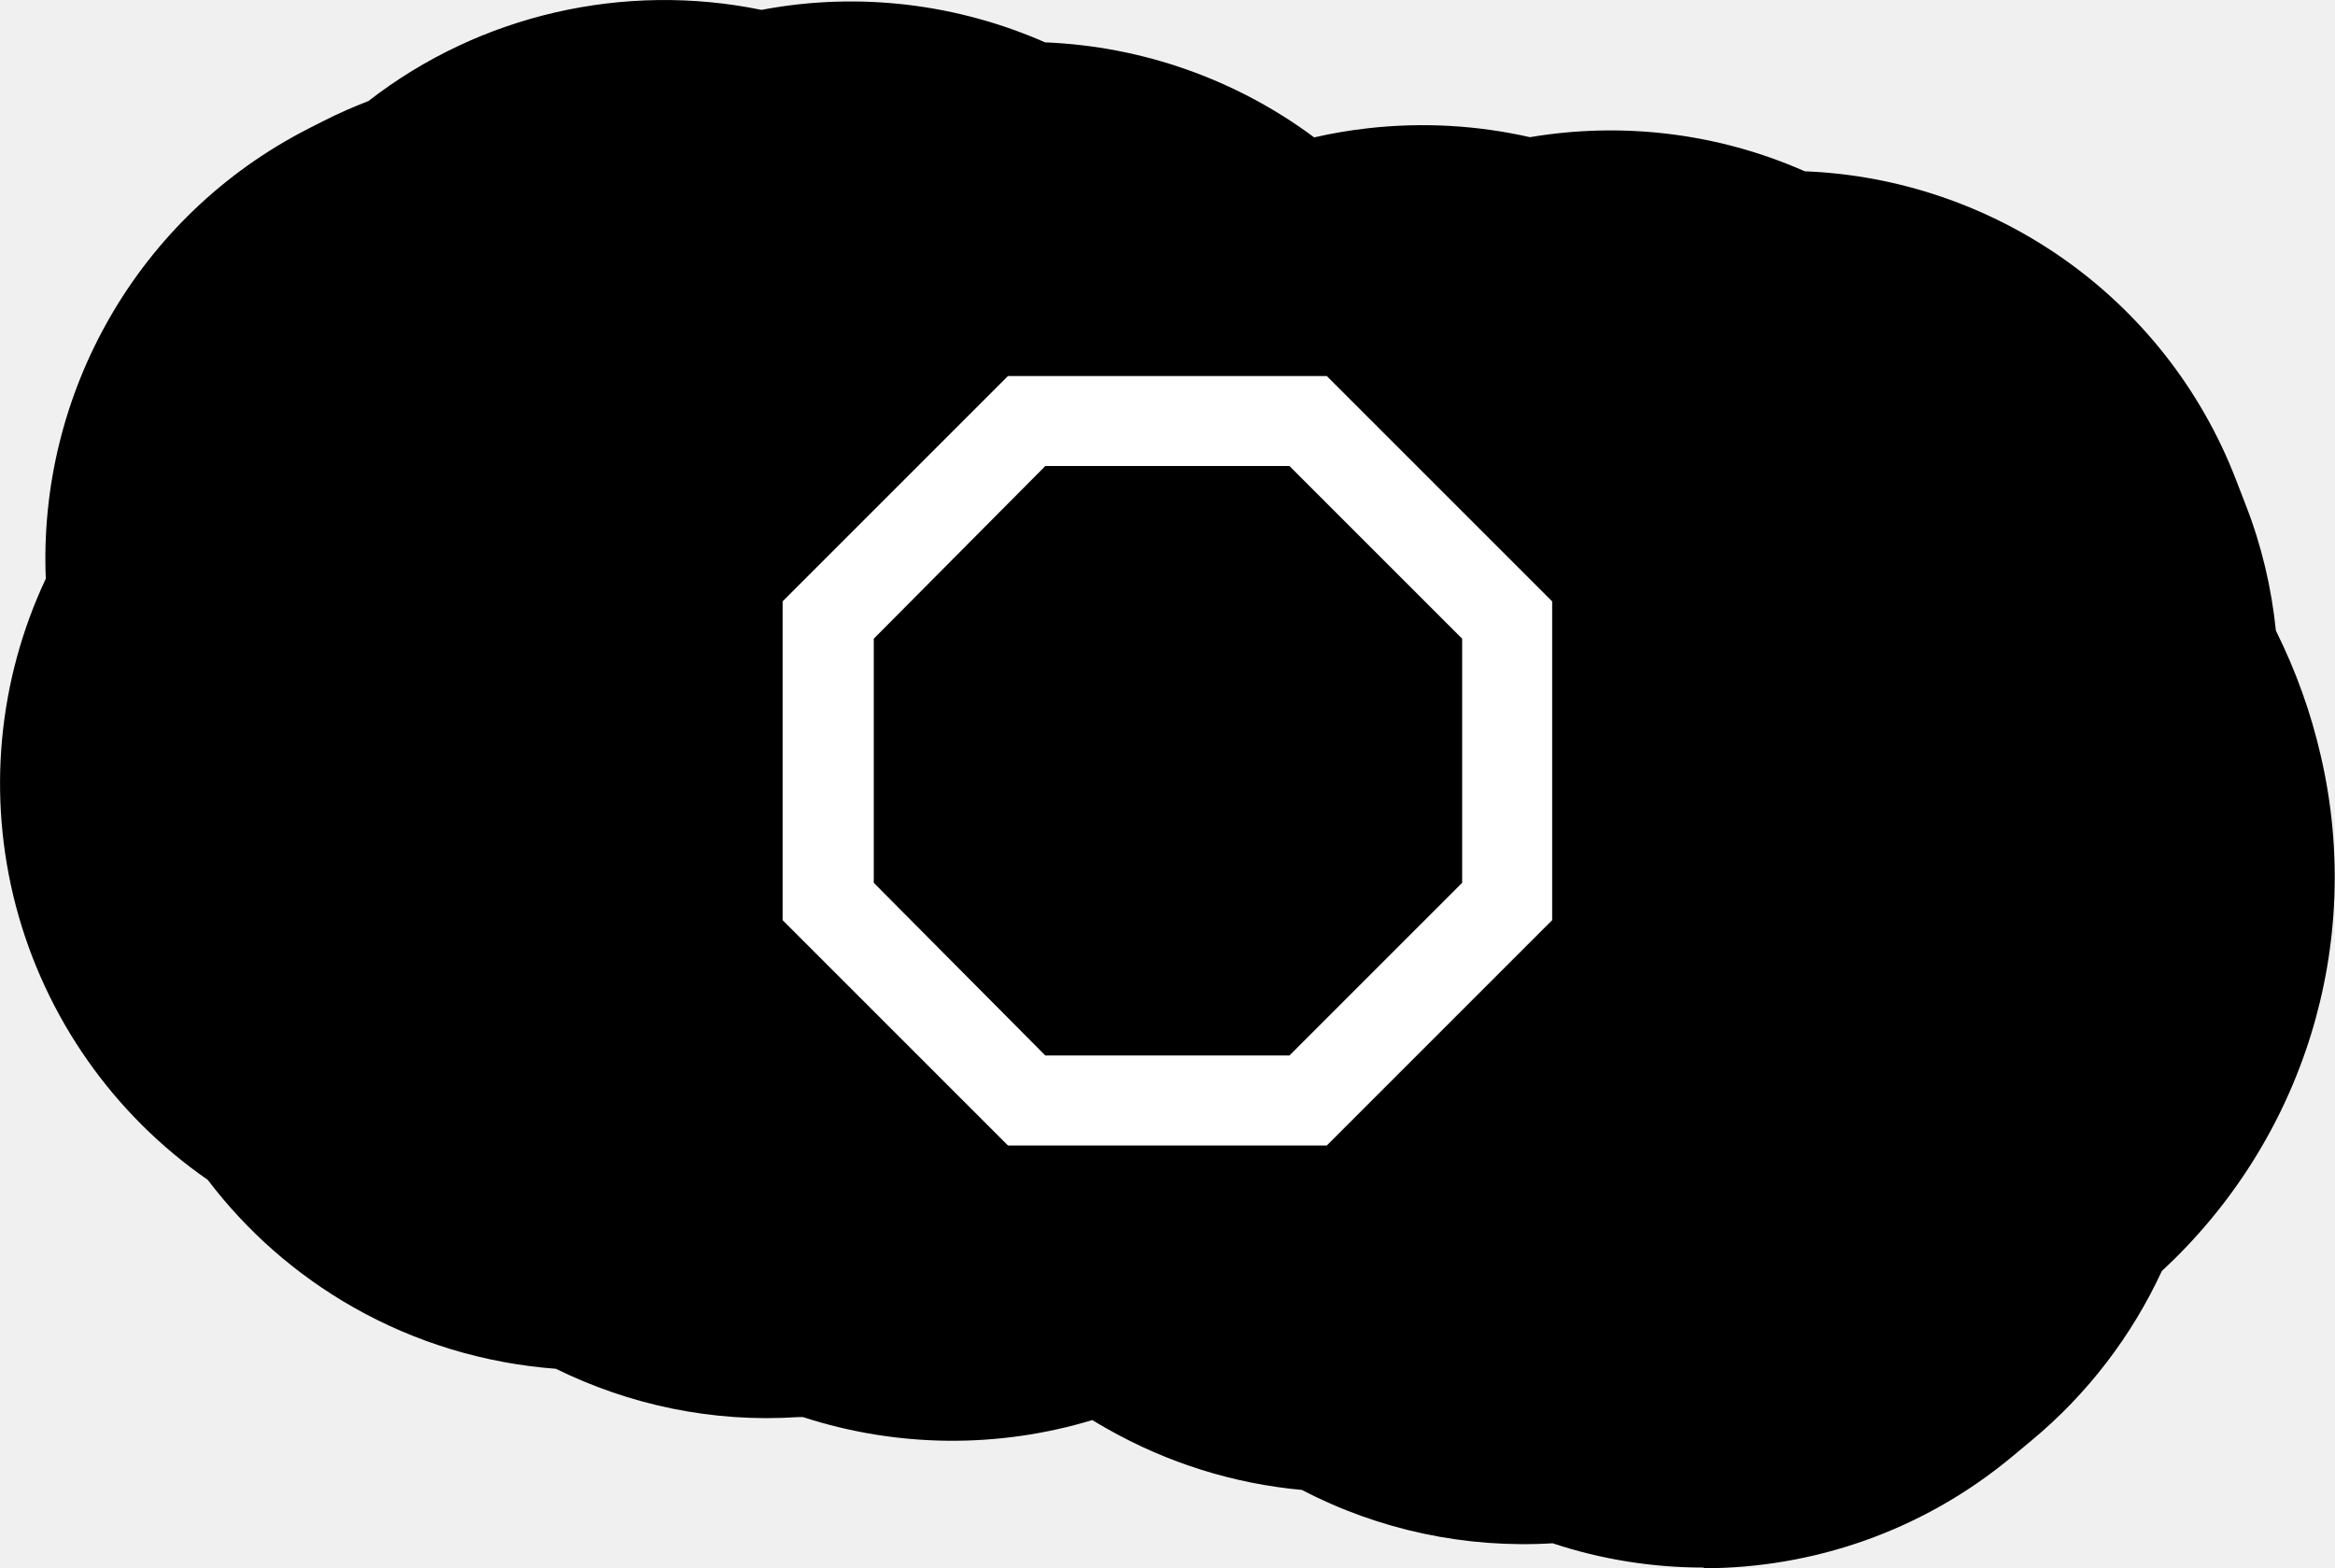
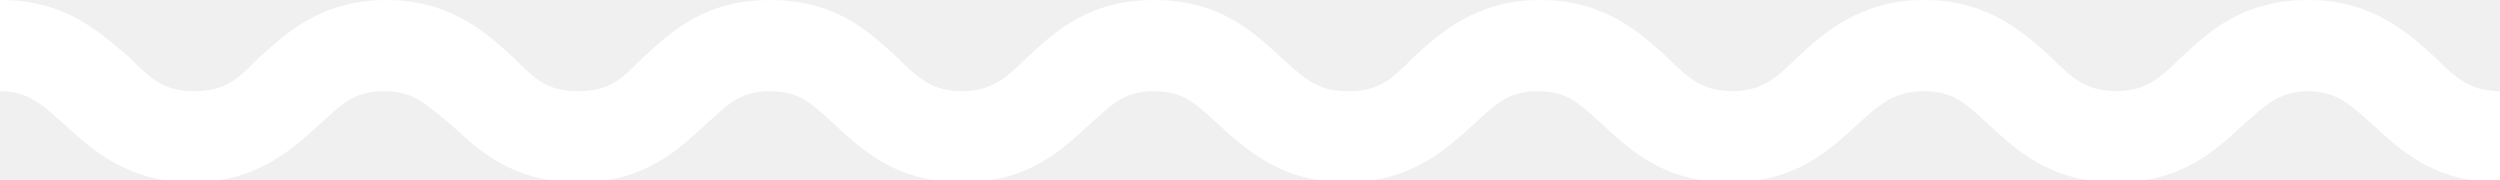
- <svg xmlns="http://www.w3.org/2000/svg" id="Layer_2" data-name="Layer 2" viewBox="0 0 101.95 68.45">
+ <svg xmlns="http://www.w3.org/2000/svg" id="Layer_2" version="1.1" viewBox="0 0 104.2 7.5">
  <defs>
    <style>
-       .cls-1 {
+       .st0 {
        fill: #fff;
      }
    </style>
  </defs>
-   <g id="Layer_1-2" data-name="Layer 1">
-     <path d="M74.38,68.45c-2.23,0-4.45-.35-6.59-1.06-3.78.23-7.57-.57-10.95-2.33-2.96-.27-5.86-1.17-8.5-2.67-.22-.12-.43-.25-.65-.38-4.09,1.24-8.51,1.21-12.63-.13h-.21c-3.77.25-7.39-.54-10.58-2.11-3.08-.23-6.11-1.13-8.85-2.69-2.5-1.42-4.65-3.32-6.35-5.56-4.1-2.84-7.09-7.07-8.38-11.97-1.26-4.81-.77-9.86,1.31-14.28-.34-8.04,3.97-15.83,11.48-19.66l.63-.32c.65-.33,1.31-.62,1.98-.88C20.98.61,27.29-.79,33.24.43c.04,0,.08-.01.12-.02,4.18-.77,8.45-.24,12.27,1.44,4.25.17,8.35,1.62,11.75,4.15.77-.18,1.56-.31,2.35-.4,2.39-.27,4.77-.13,7.07.39,3.97-.67,8.15-.21,12,1.49,8.18.32,15.71,5.42,18.82,13.45l.44,1.14c.69,1.77,1.12,3.61,1.31,5.47.86,1.73,1.53,3.57,1.97,5.51,1.89,8.21-.77,16.73-6.95,22.45-1.31,2.83-3.24,5.37-5.7,7.41l-.89.74c-3.88,3.21-8.65,4.83-13.42,4.83Z" />
-     <path class="cls-1" d="M34.17,40.18v-13.92l9.84-9.84h13.92l9.84,9.84v13.92l-9.84,9.84h-13.92l-9.84-9.84ZM45.64,46.09h10.66l7.54-7.54v-10.66l-7.54-7.54h-10.66l-7.49,7.54v10.66l7.49,7.54Z" />
+   <g id="Ebene_2">
+     <path class="st0" d="M96.2,0c-2.8,0-4.2,1.4-5.3,2.4-.9.9-1.5,1.4-2.7,1.4s-1.8-.5-2.7-1.4c-1.1-1-2.6-2.4-5.3-2.4s-4.2,1.4-5.3,2.4c-.9.9-1.5,1.4-2.7,1.4s-1.8-.5-2.7-1.4c-1.1-1-2.6-2.4-5.3-2.4s-4.2,1.4-5.3,2.4c-.9.9-1.4,1.4-2.7,1.4s-1.8-.5-2.8-1.4c-1.1-1-2.5-2.4-5.3-2.4s-4.2,1.4-5.3,2.4c-.9.9-1.5,1.4-2.7,1.4s-1.8-.5-2.7-1.4c-1.1-1-2.5-2.4-5.3-2.4s-4.2,1.4-5.3,2.4c-.9.9-1.4,1.4-2.7,1.4s-1.8-.5-2.7-1.4c-1.1-1-2.6-2.4-5.3-2.4s-4.2,1.4-5.3,2.4c-.9.9-1.4,1.4-2.7,1.4s-1.8-.5-2.7-1.4C4.2,1.4,2.8,0,0,0v3.8c1.2,0,1.8.6,2.7,1.4,1.1,1,2.6,2.4,5.3,2.4s4.2-1.4,5.3-2.4c.9-.8,1.4-1.4,2.7-1.4s1.8.6,2.8,1.4c1.1,1,2.5,2.4,5.3,2.4s4.2-1.4,5.3-2.4c.9-.8,1.4-1.4,2.7-1.4s1.8.6,2.7,1.4c1.1,1,2.5,2.4,5.3,2.4s4.2-1.4,5.3-2.4c.9-.8,1.4-1.4,2.7-1.4s1.8.6,2.7,1.4c1.1,1,2.6,2.4,5.3,2.4s4.2-1.4,5.3-2.4c.9-.8,1.4-1.4,2.7-1.4s1.8.6,2.7,1.4c1.1,1,2.5,2.4,5.3,2.4s4.2-1.4,5.3-2.4c.9-.8,1.5-1.4,2.8-1.4s1.8.6,2.7,1.4c1.1,1,2.5,2.4,5.3,2.4s4.2-1.4,5.3-2.4c.9-.8,1.5-1.4,2.7-1.4s1.8.6,2.7,1.4c1.1,1,2.5,2.4,5.3,2.4v-3.8c-1.2,0-1.8-.5-2.7-1.4C100.4,1.4,98.9,0,96.2,0h0Z" />
  </g>
</svg>
